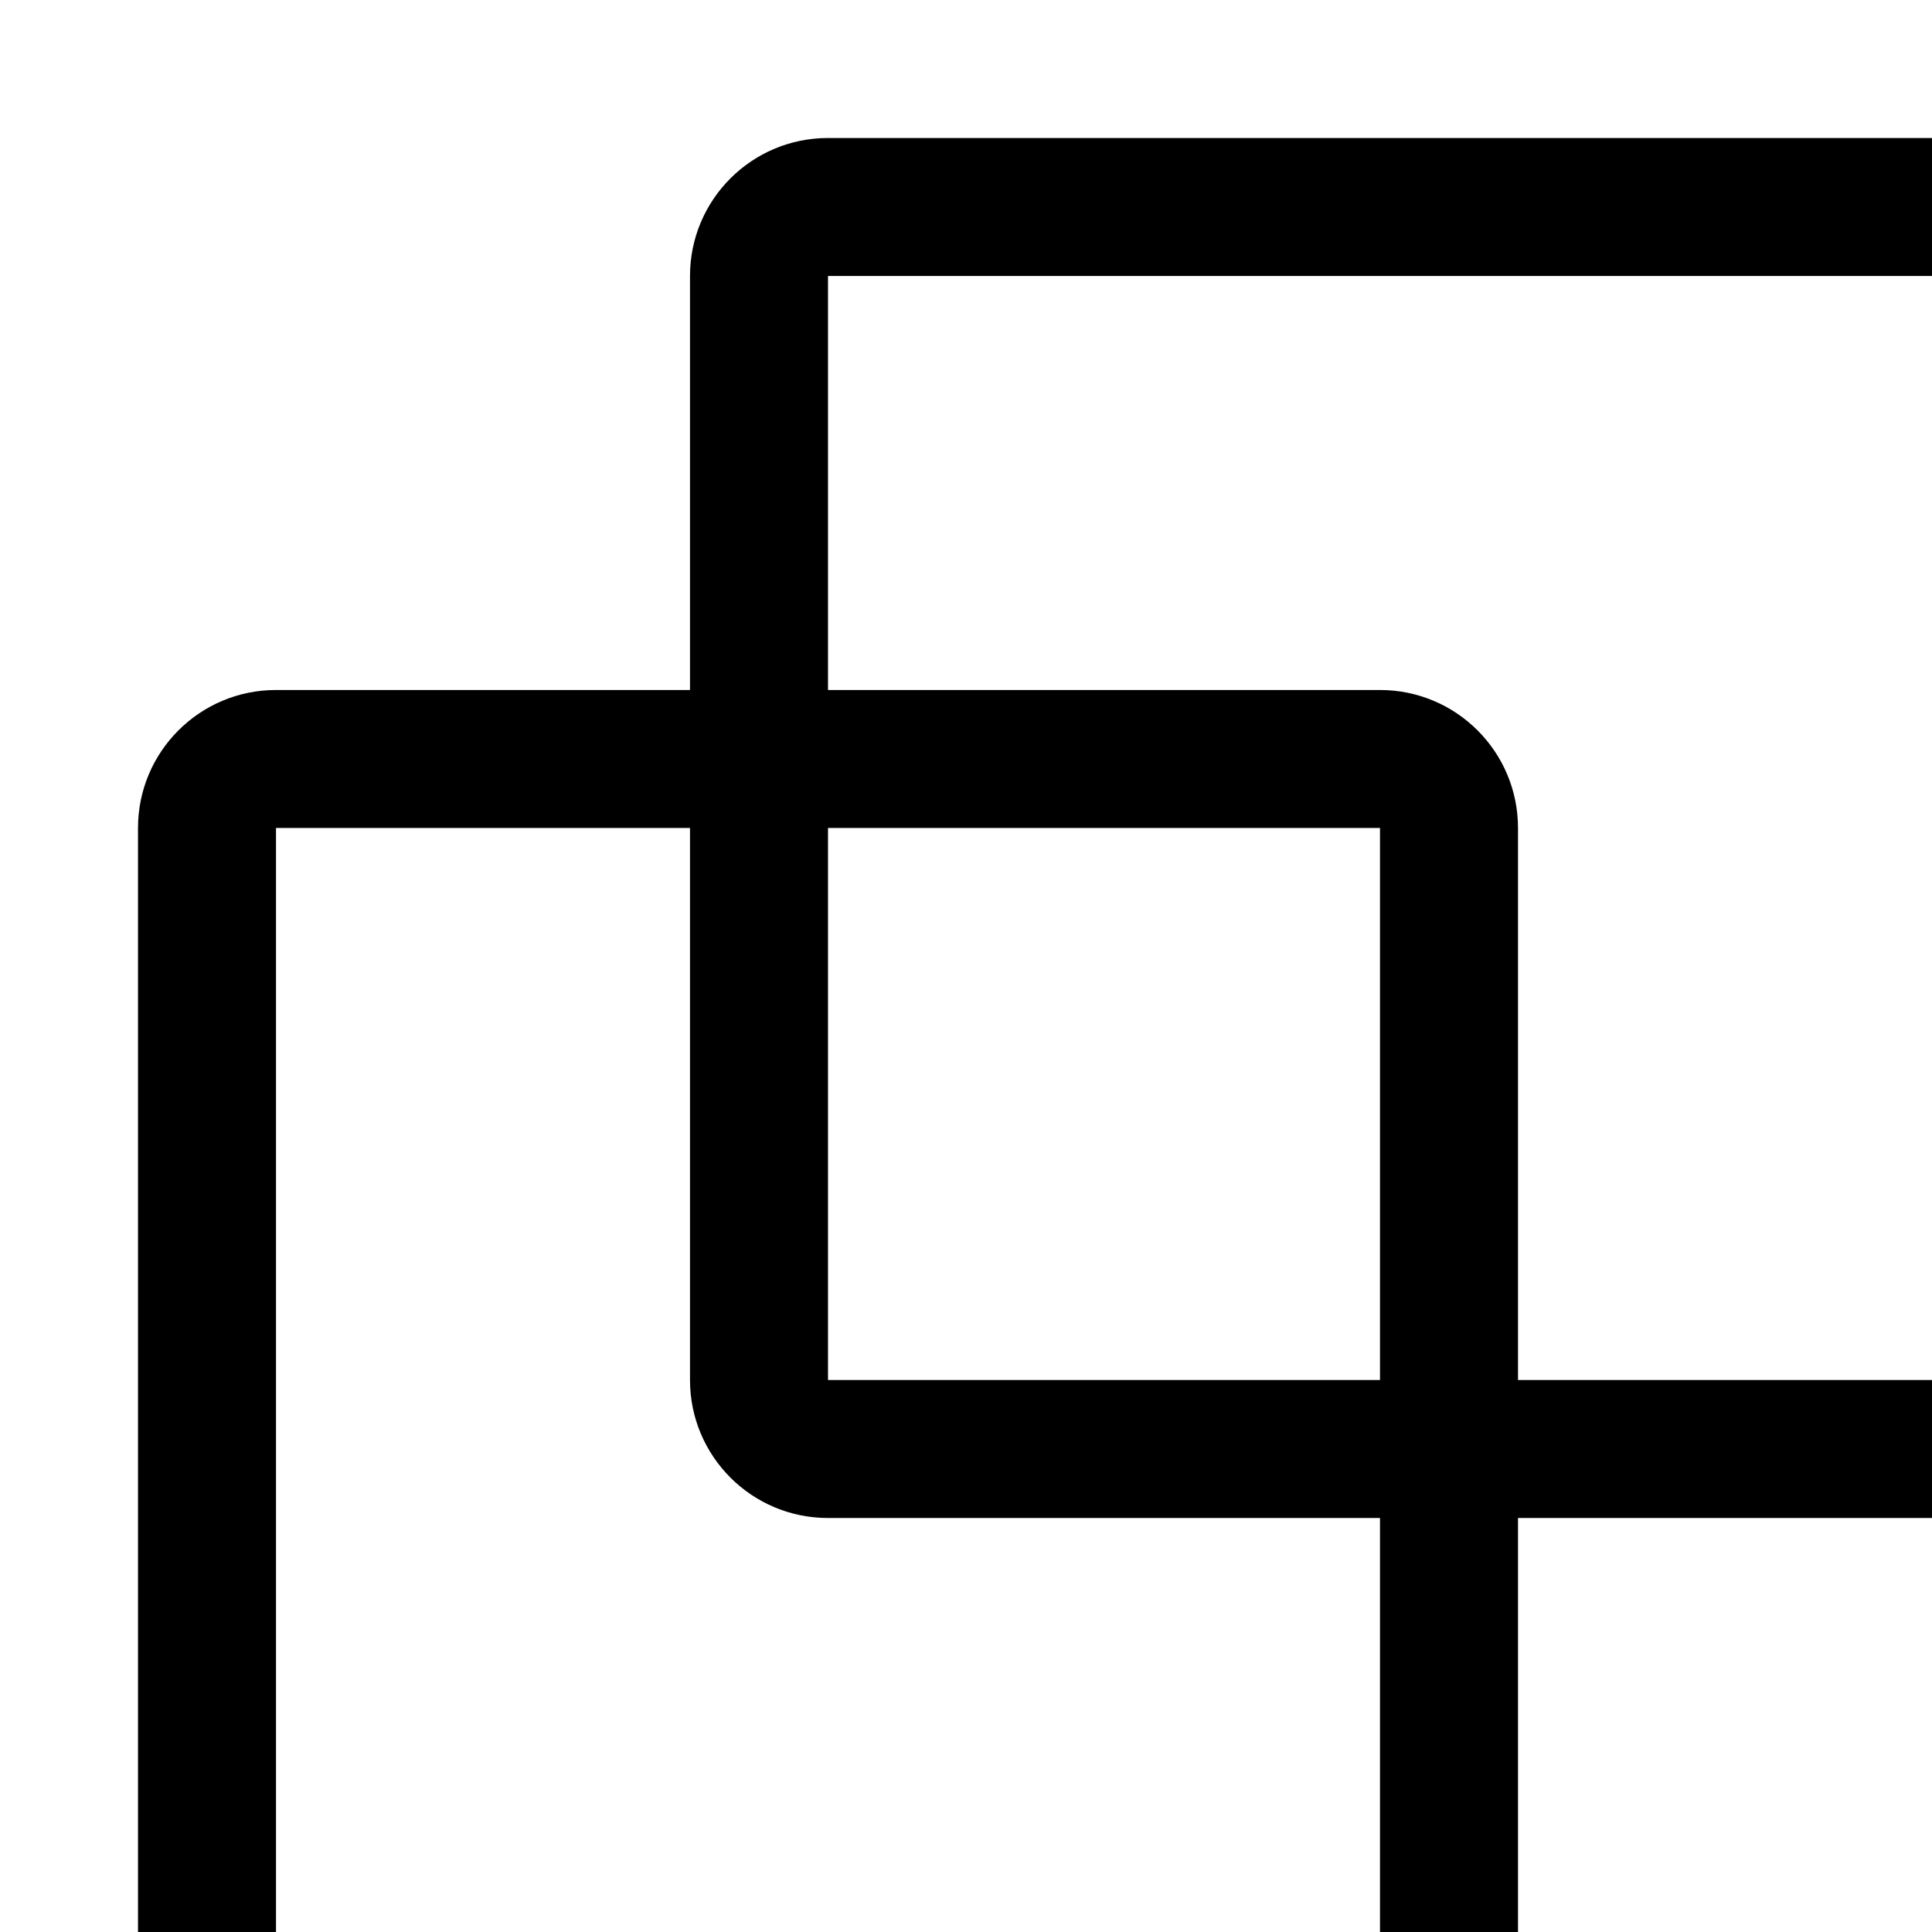
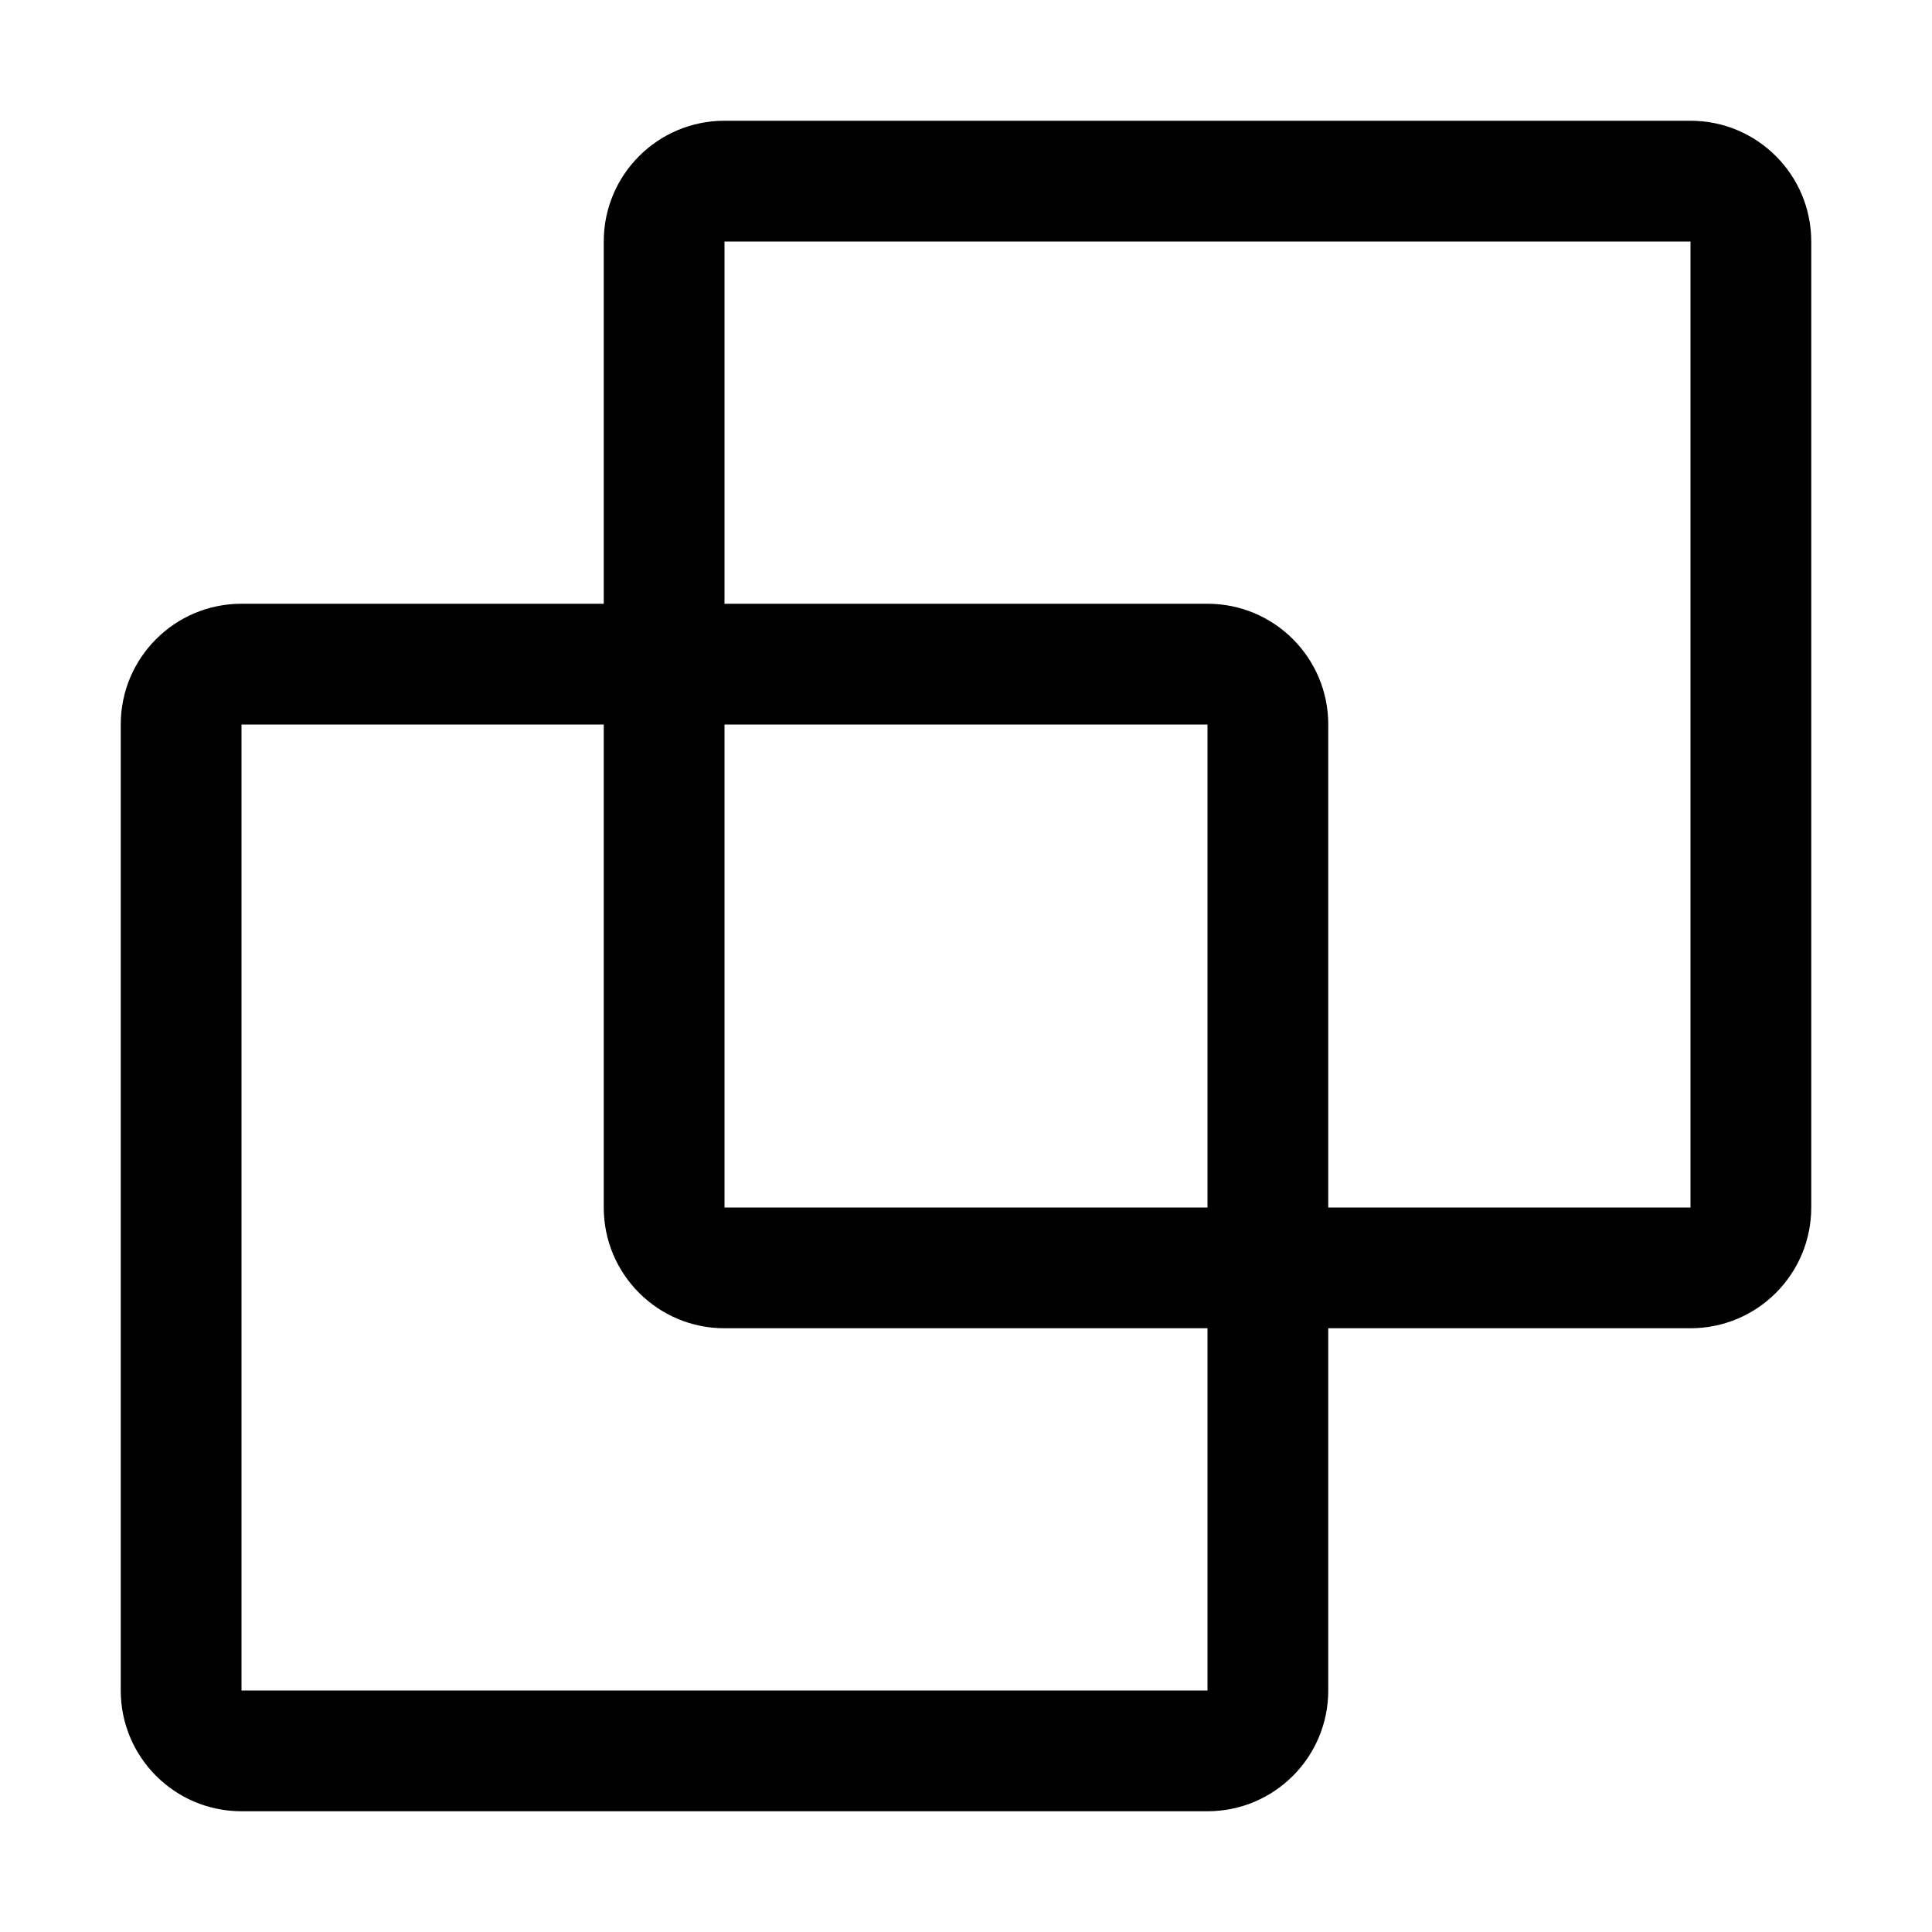
- <svg xmlns="http://www.w3.org/2000/svg" viewBox="null" version="1.1">
+ <svg xmlns="http://www.w3.org/2000/svg" viewBox="0 0 32 32" version="1.1">
  <path d="M10 10v-6c0-1.105 0.895-2 2-2h16c1.105 0 2 0.895 2 2v16c0 1.105-0.895 2-2 2h-6v6c0 1.105-0.895 2-2 2h-16c-1.105 0-2-0.895-2-2v-16c0-1.105 0.895-2 2-2h6zM12 10h8c1.105 0 2 0.895 2 2v8h6v-16h-16v6zM10 12h-6v16h16v-6h-8c-1.105 0-2-0.895-2-2v-8zM12 12v8h8v-8h-8z" />
</svg>
